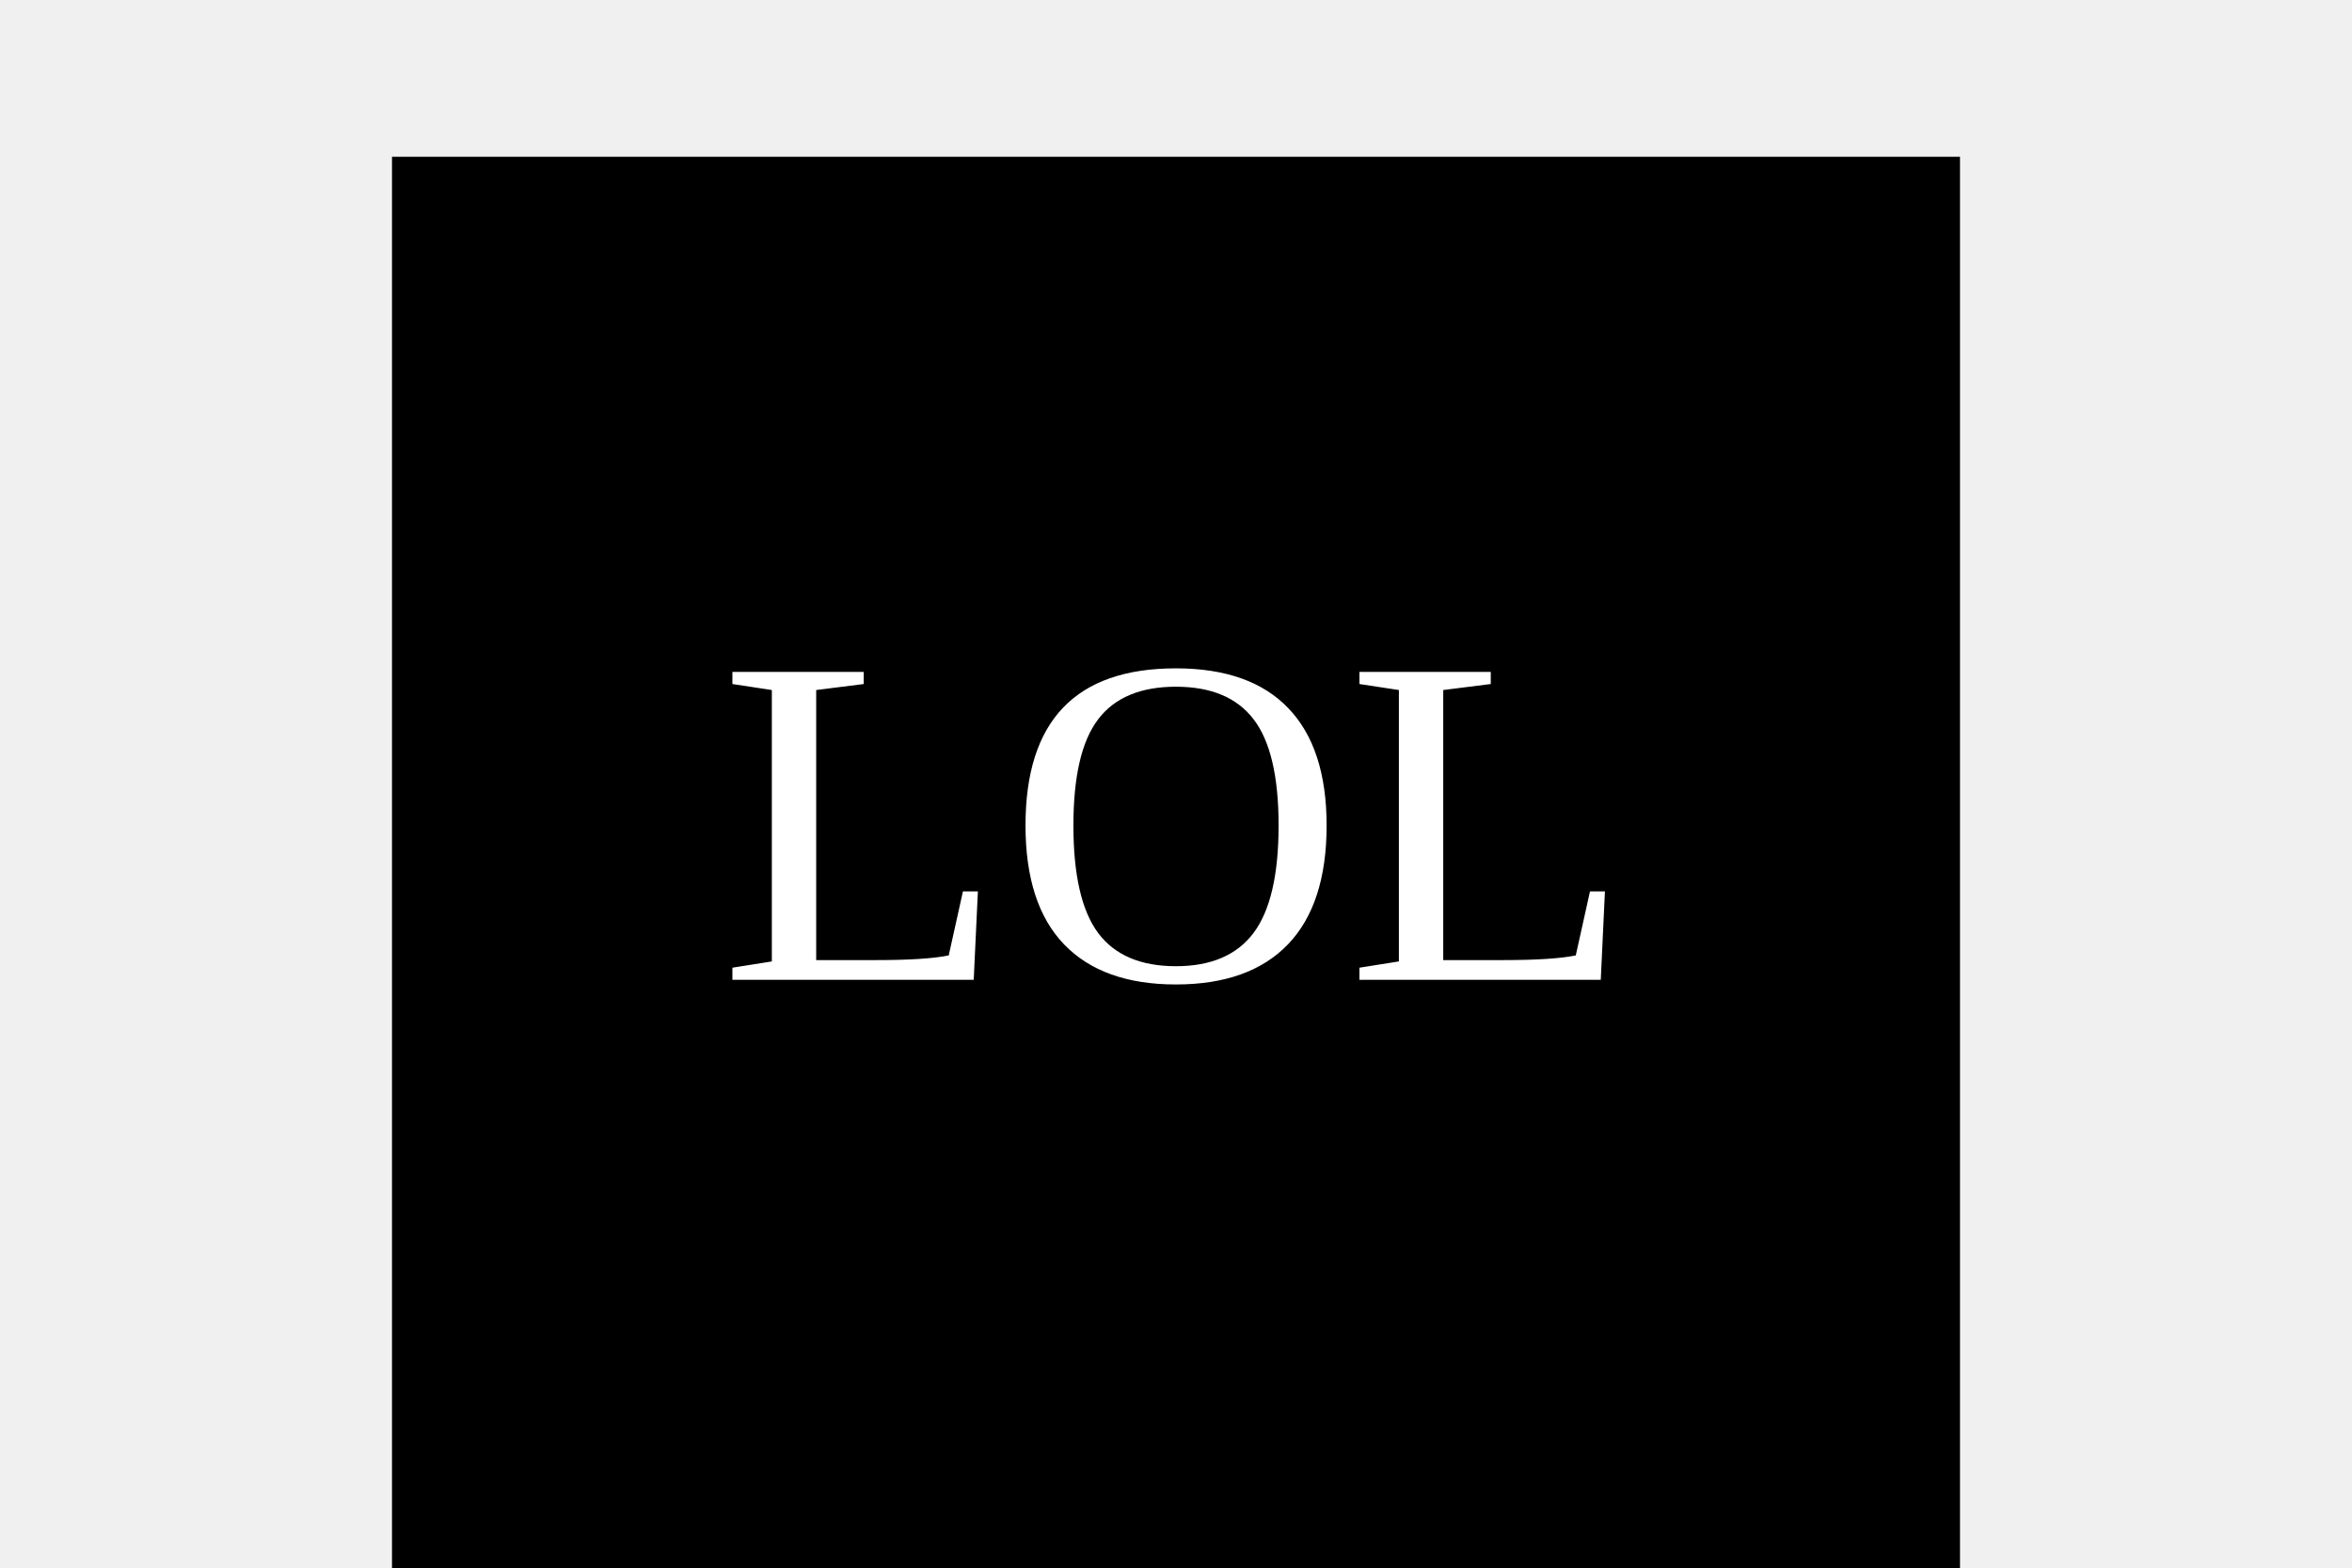
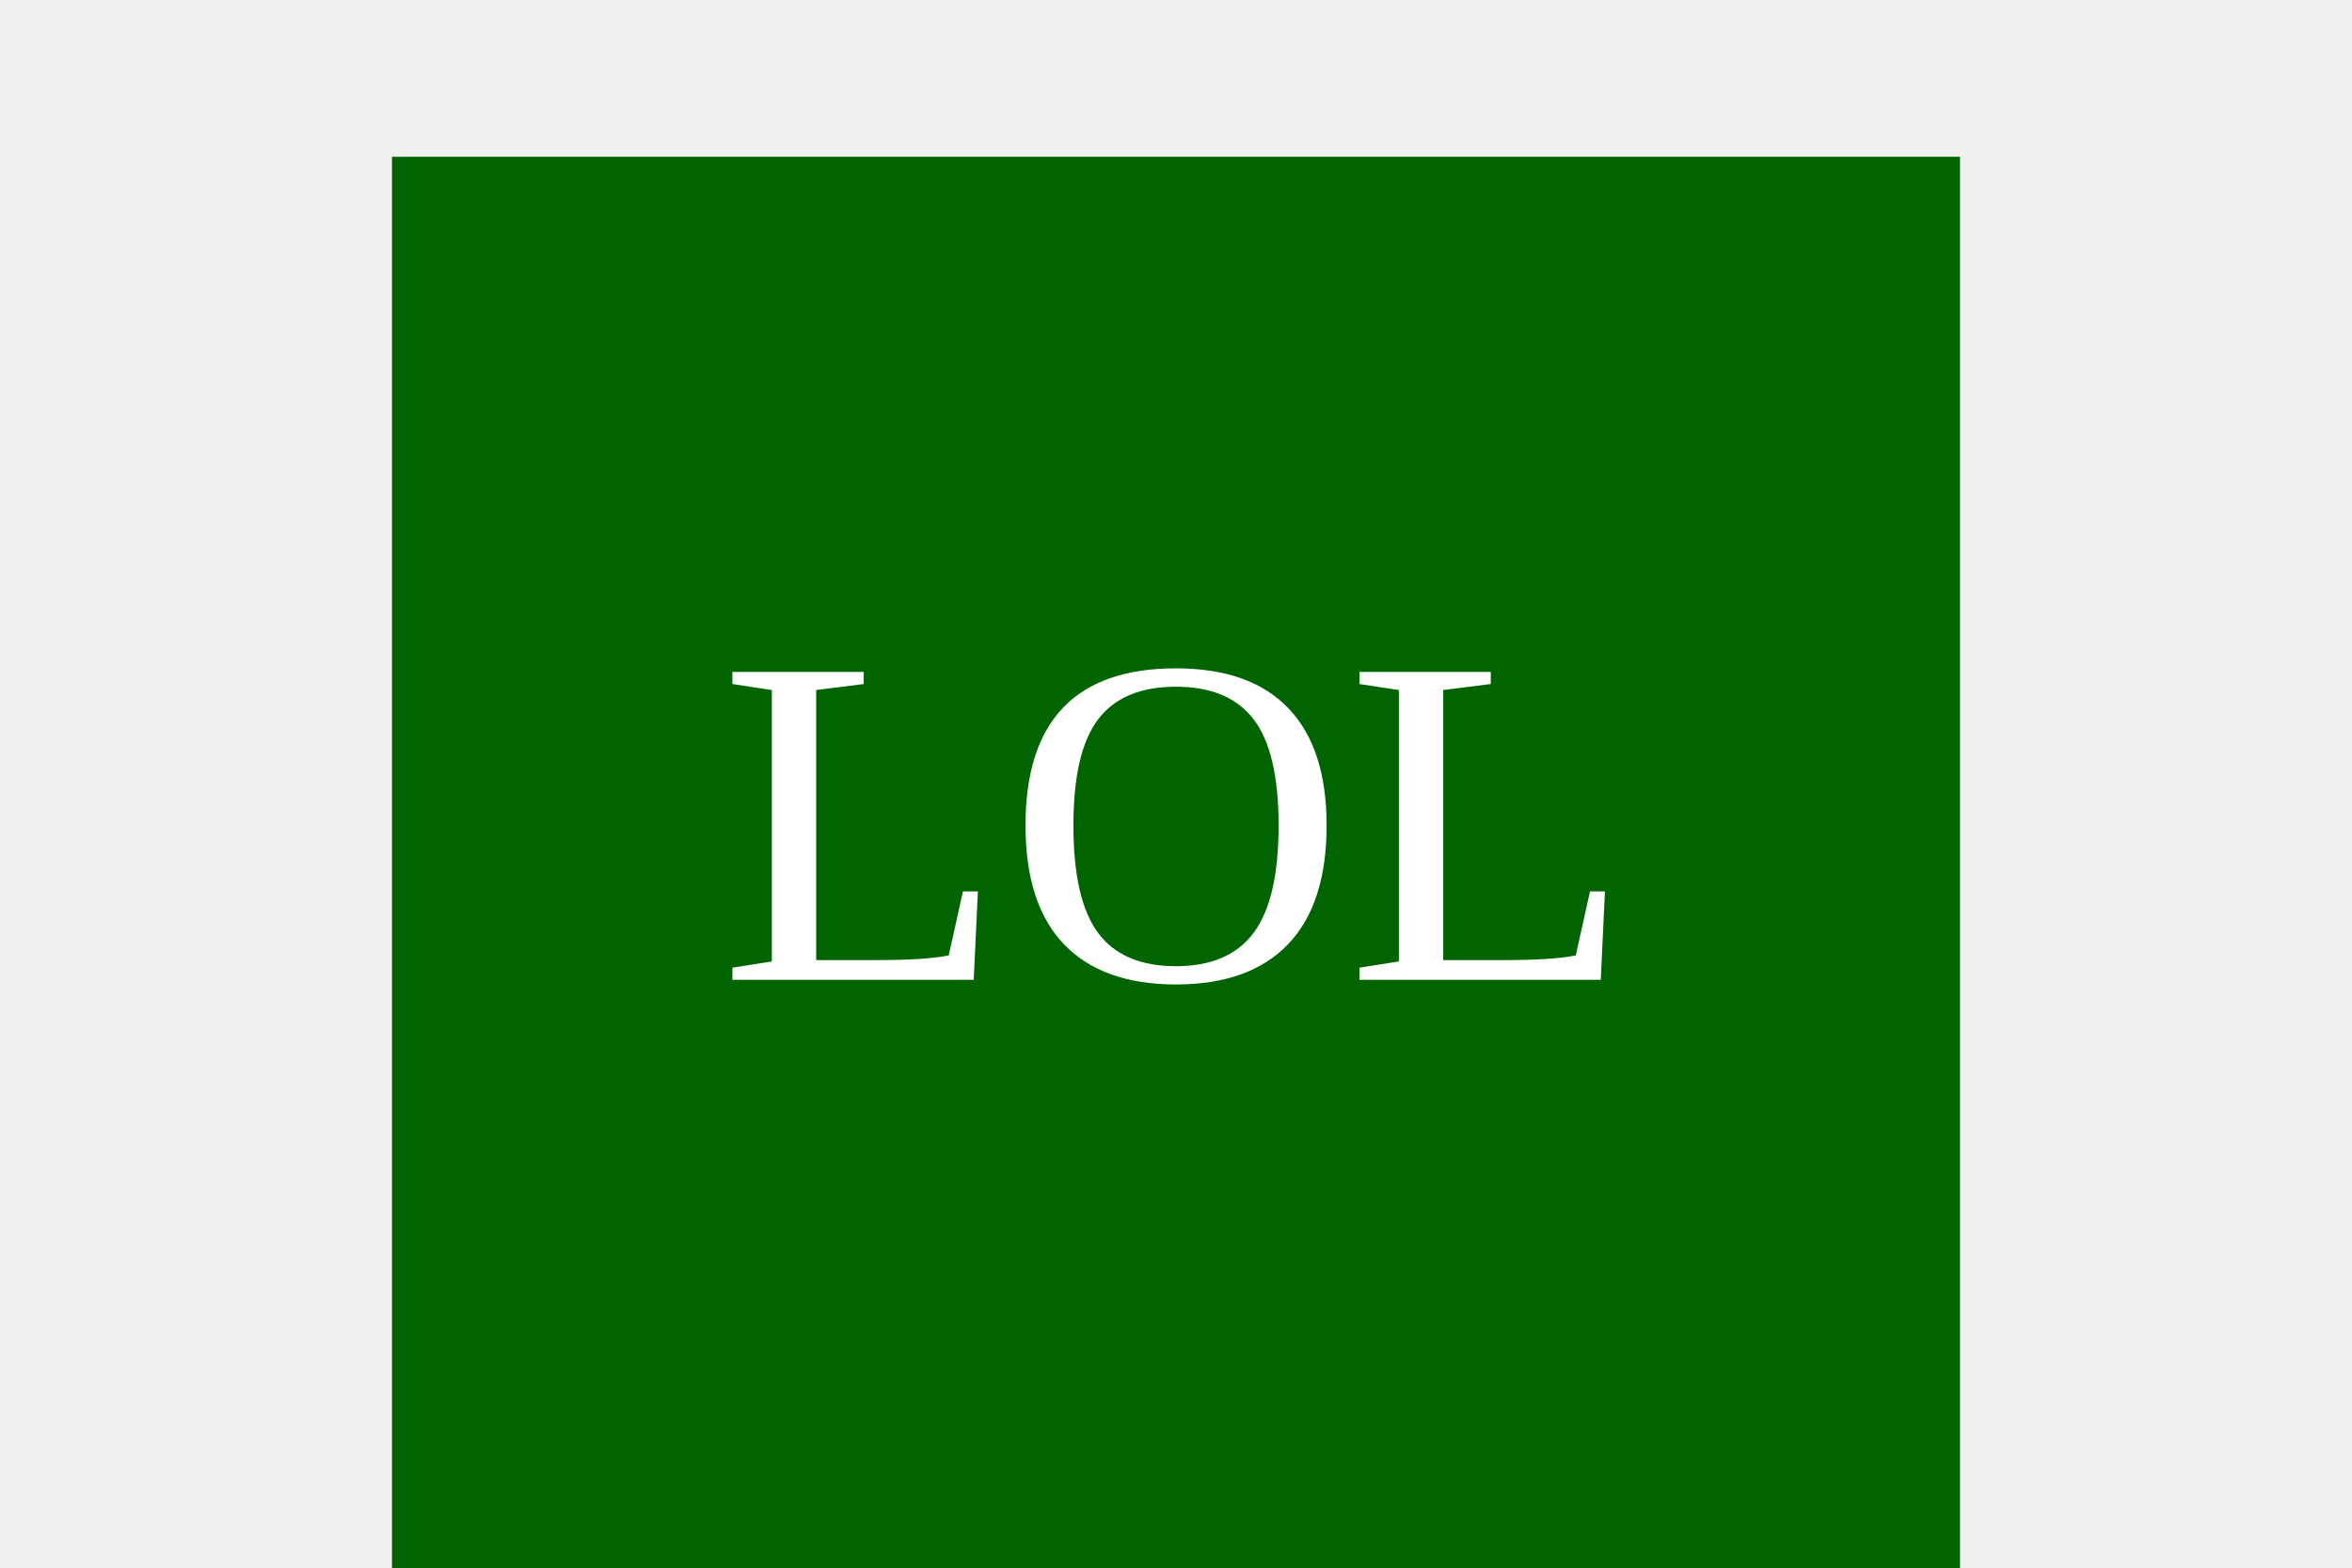
<svg xmlns="http://www.w3.org/2000/svg" version="1.1" width="300" height="200">
-   <rect x="50" y="20" width="200" height="200" fill="black" />
+   <rect x="50" y="20" width="200" height="200" fill="darkgreen" />
  <text x="150" y="125" font-size="60" text-anchor="middle" fill="white">LOL</text>
</svg>
